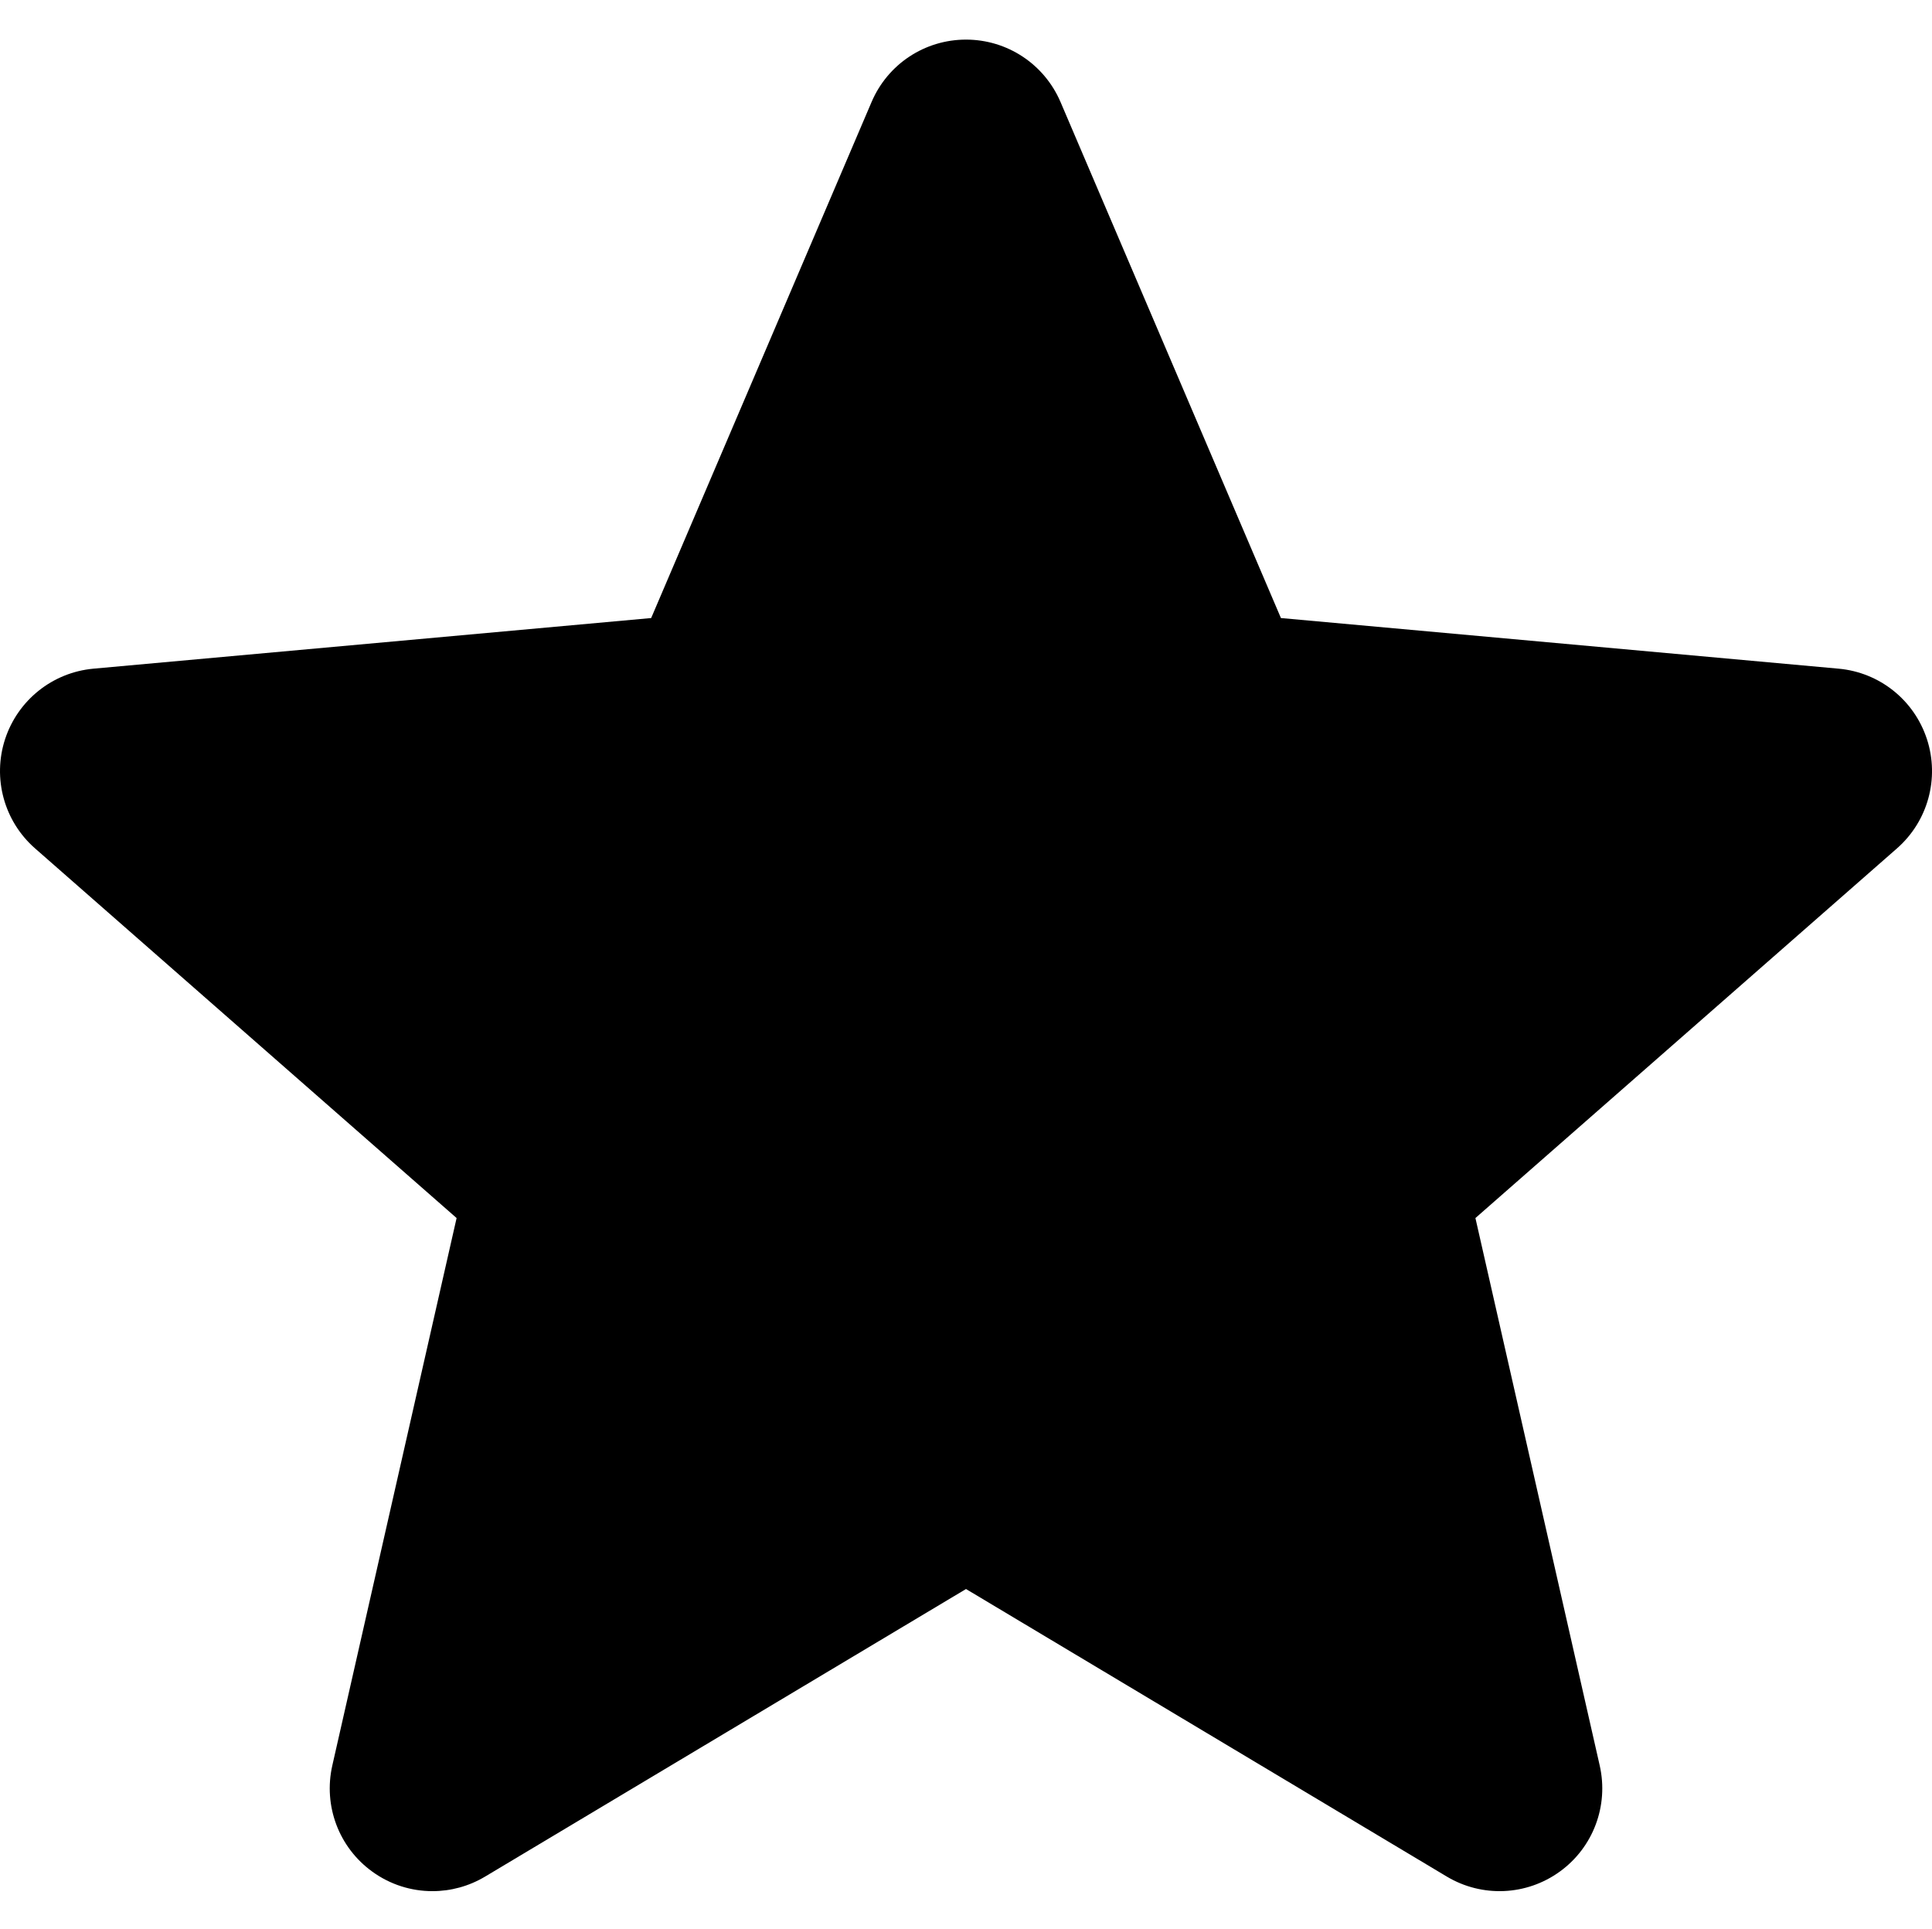
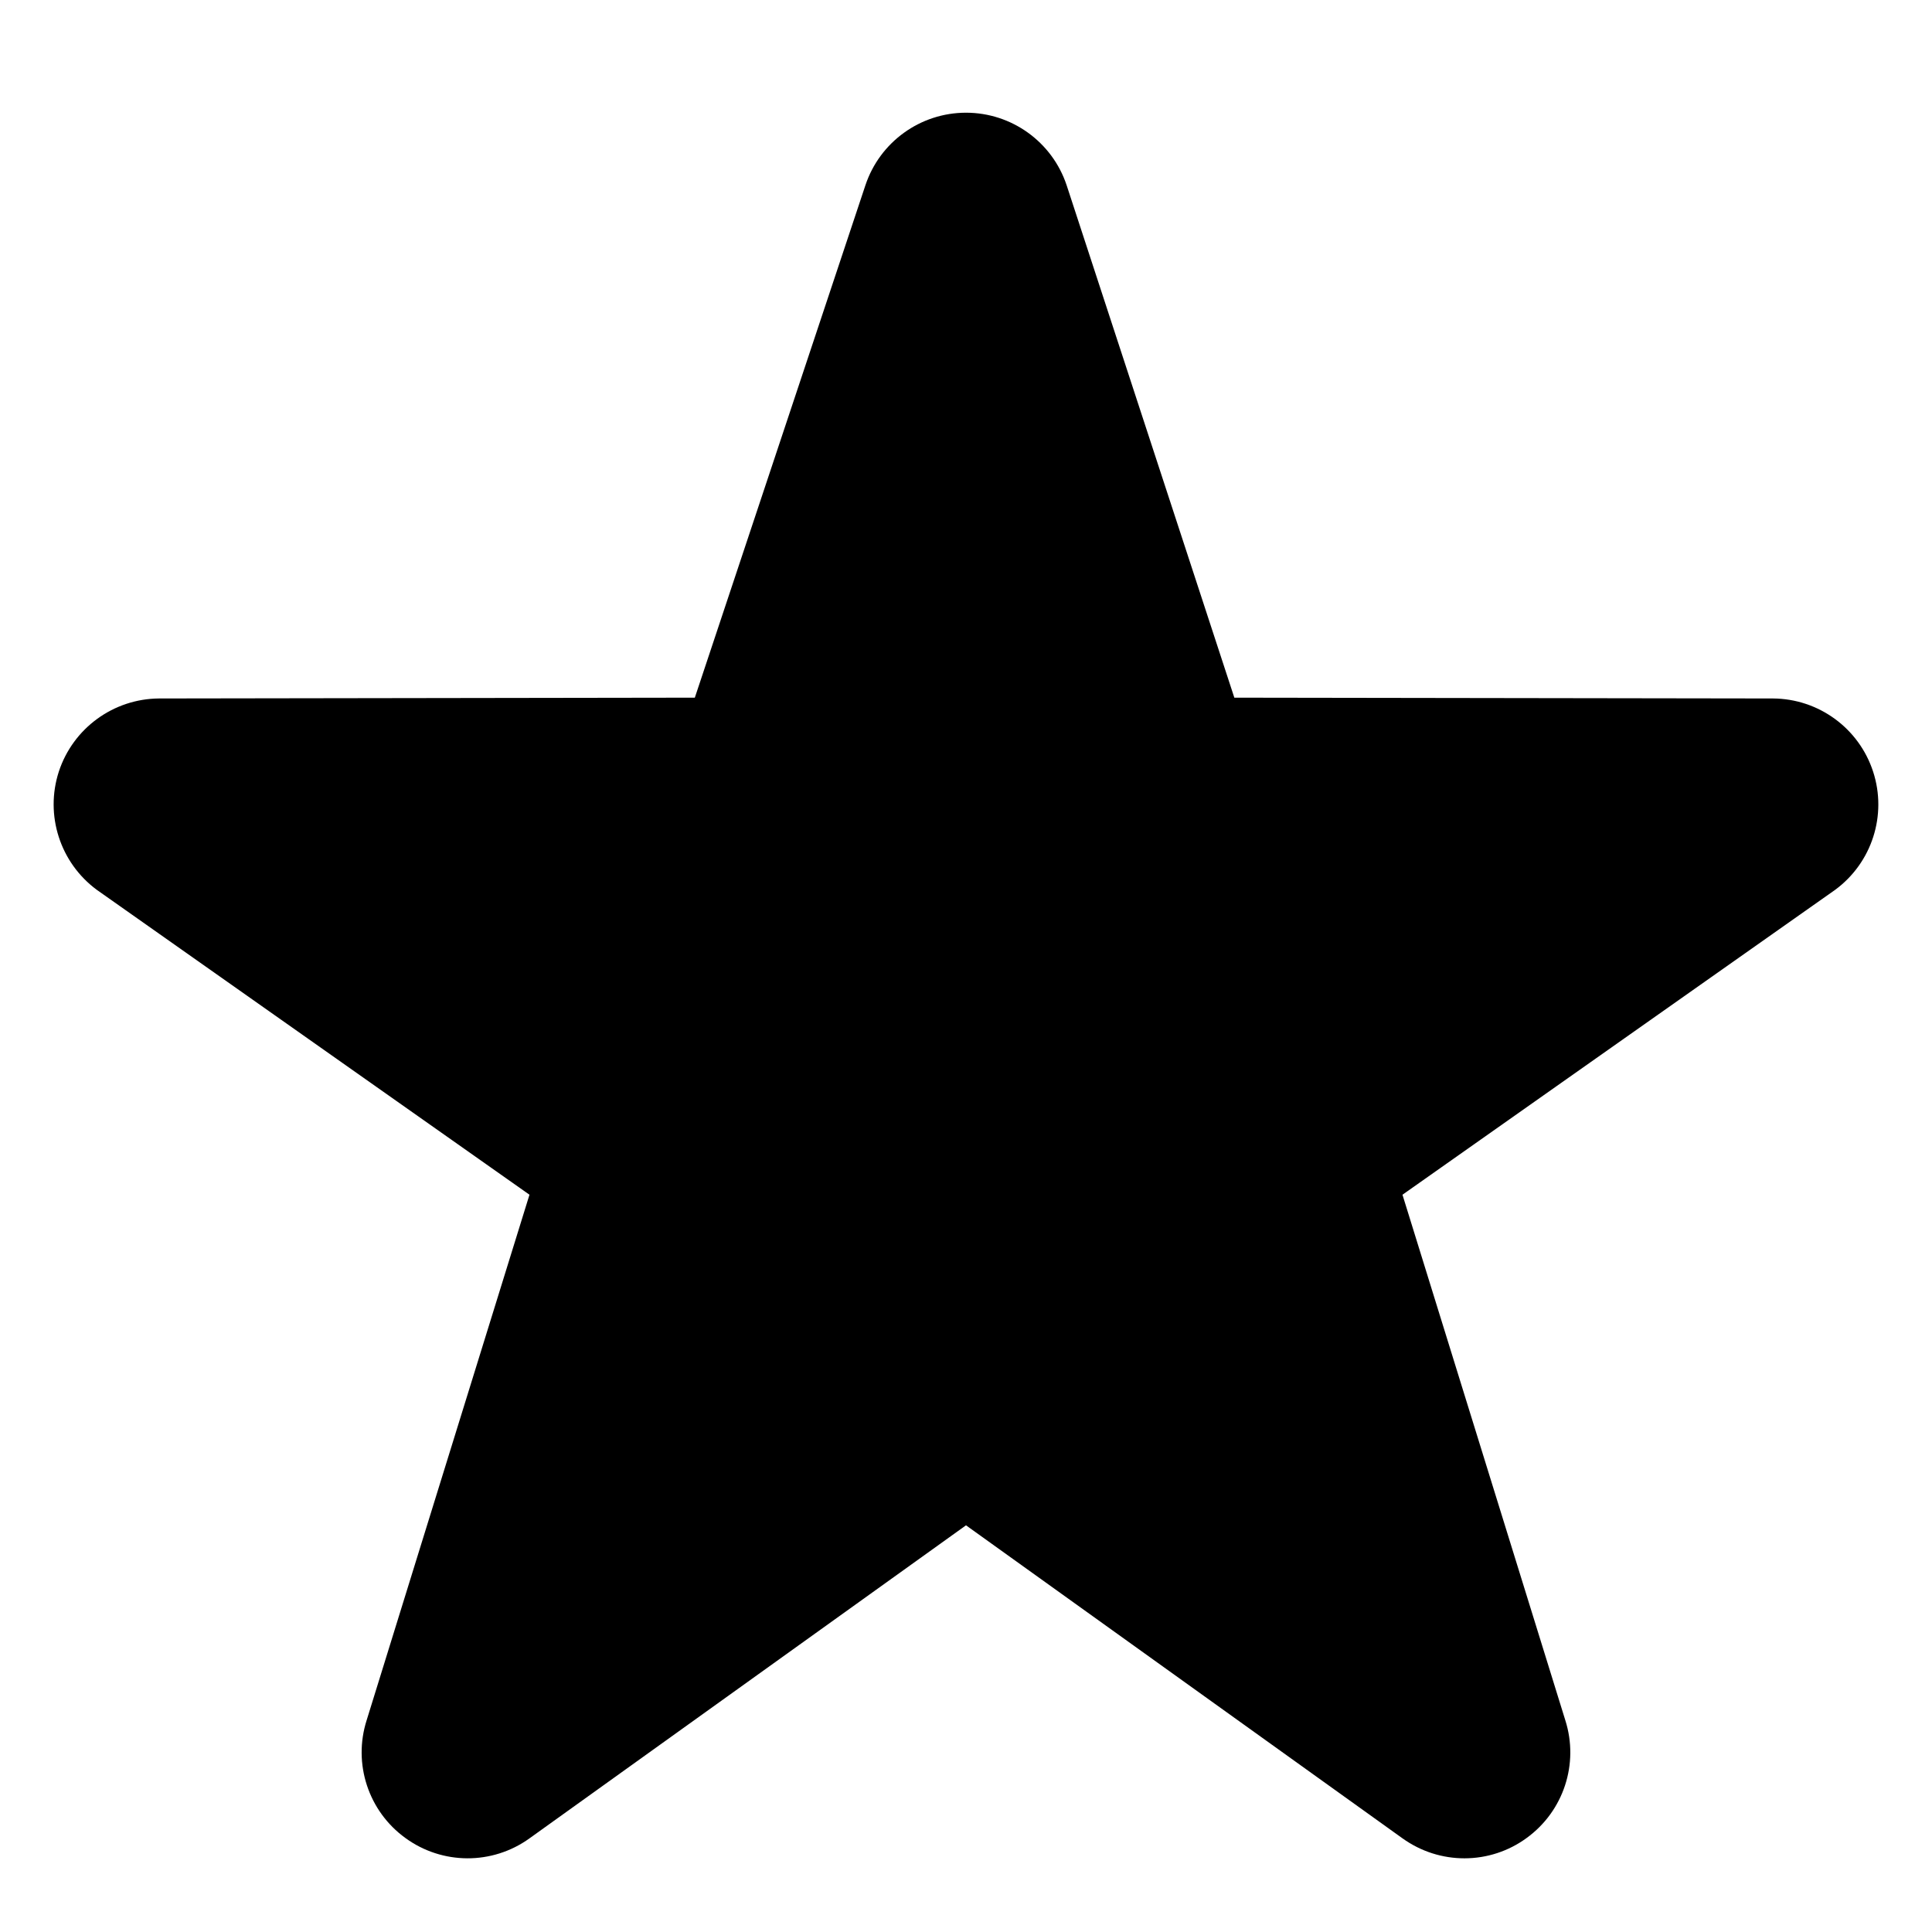
- <svg xmlns="http://www.w3.org/2000/svg" viewBox="0 -10 511.991 511" fill="currentColor">
-   <path d="m510.652 185.883c-3.371-10.367-12.566-17.707-23.402-18.688l-147.797-13.418-58.41-136.75c-4.312-10.047-14.125-16.531-25.047-16.531s-20.738 6.484-25.023 16.531l-58.41 136.75-147.82 13.418c-10.836 1-20.012 8.34-23.402 18.688-3.371 10.367-.258 21.738 7.938 28.926l111.723 97.965-32.941 145.086c-2.41 10.668 1.73 21.699 10.582 28.098 4.758 3.457 10.348 5.184 15.957 5.184 4.82 0 9.645-1.281 13.953-3.859l127.445-76.203 127.422 76.203c9.348 5.586 21.102 5.074 29.934-1.324 8.852-6.398 12.992-17.43 10.582-28.098l-32.941-145.086 111.723-97.965c8.191-7.188 11.309-18.535 7.938-28.926zm-252.203 223.723" />
+ <svg xmlns="http://www.w3.org/2000/svg" viewBox="0 0 36 36" display="inline-block" width="1.2em" height="1.2em">
+   <path fill="%23FFAC33" d="M27.287 34.627c-.404 0-.806-.124-1.152-.371L18 28.422l-8.135 5.834a1.97 1.97 0 0 1-2.312-.008 1.97 1.97 0 0 1-.721-2.194l3.034-9.792-8.062-5.681a1.98 1.98 0 0 1-.708-2.203 1.98 1.98 0 0 1 1.866-1.363L12.947 13l3.179-9.549a1.976 1.976 0 0 1 3.749 0L23 13l10.036.015a1.975 1.975 0 0 1 1.159 3.566l-8.062 5.681 3.034 9.792a1.97 1.97 0 0 1-.72 2.194 1.96 1.96 0 0 1-1.16.379" />
</svg>
